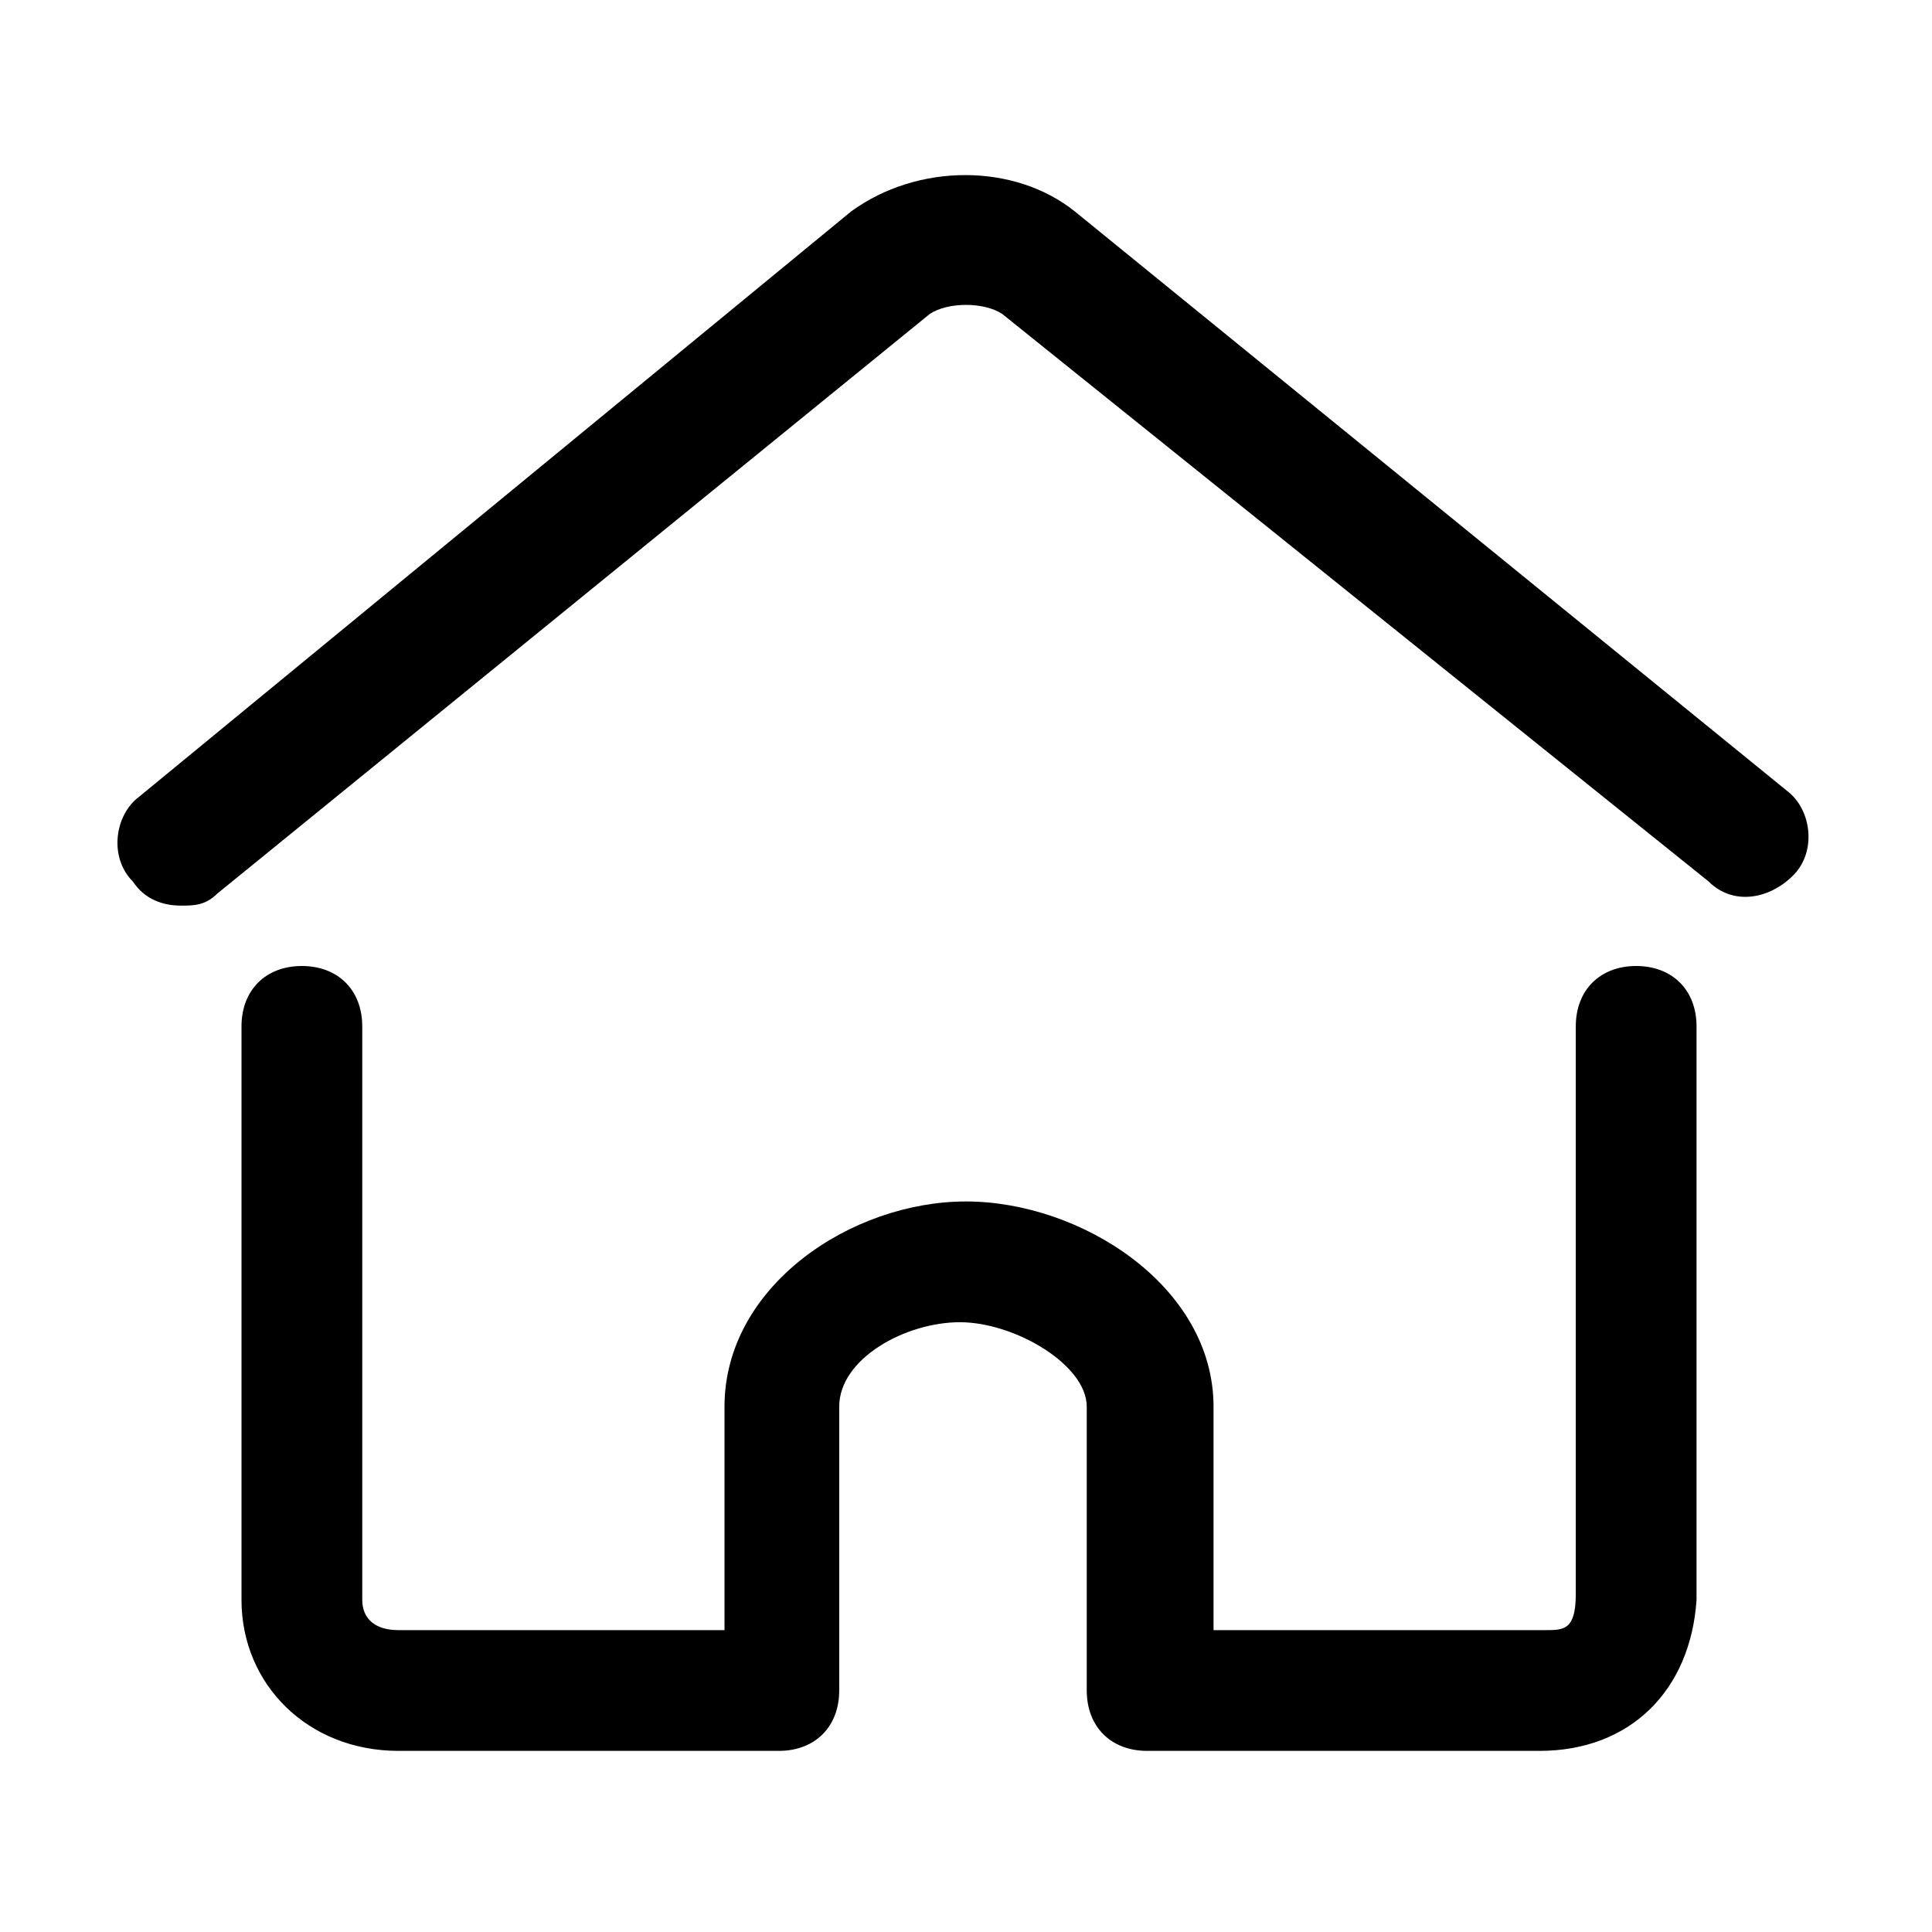
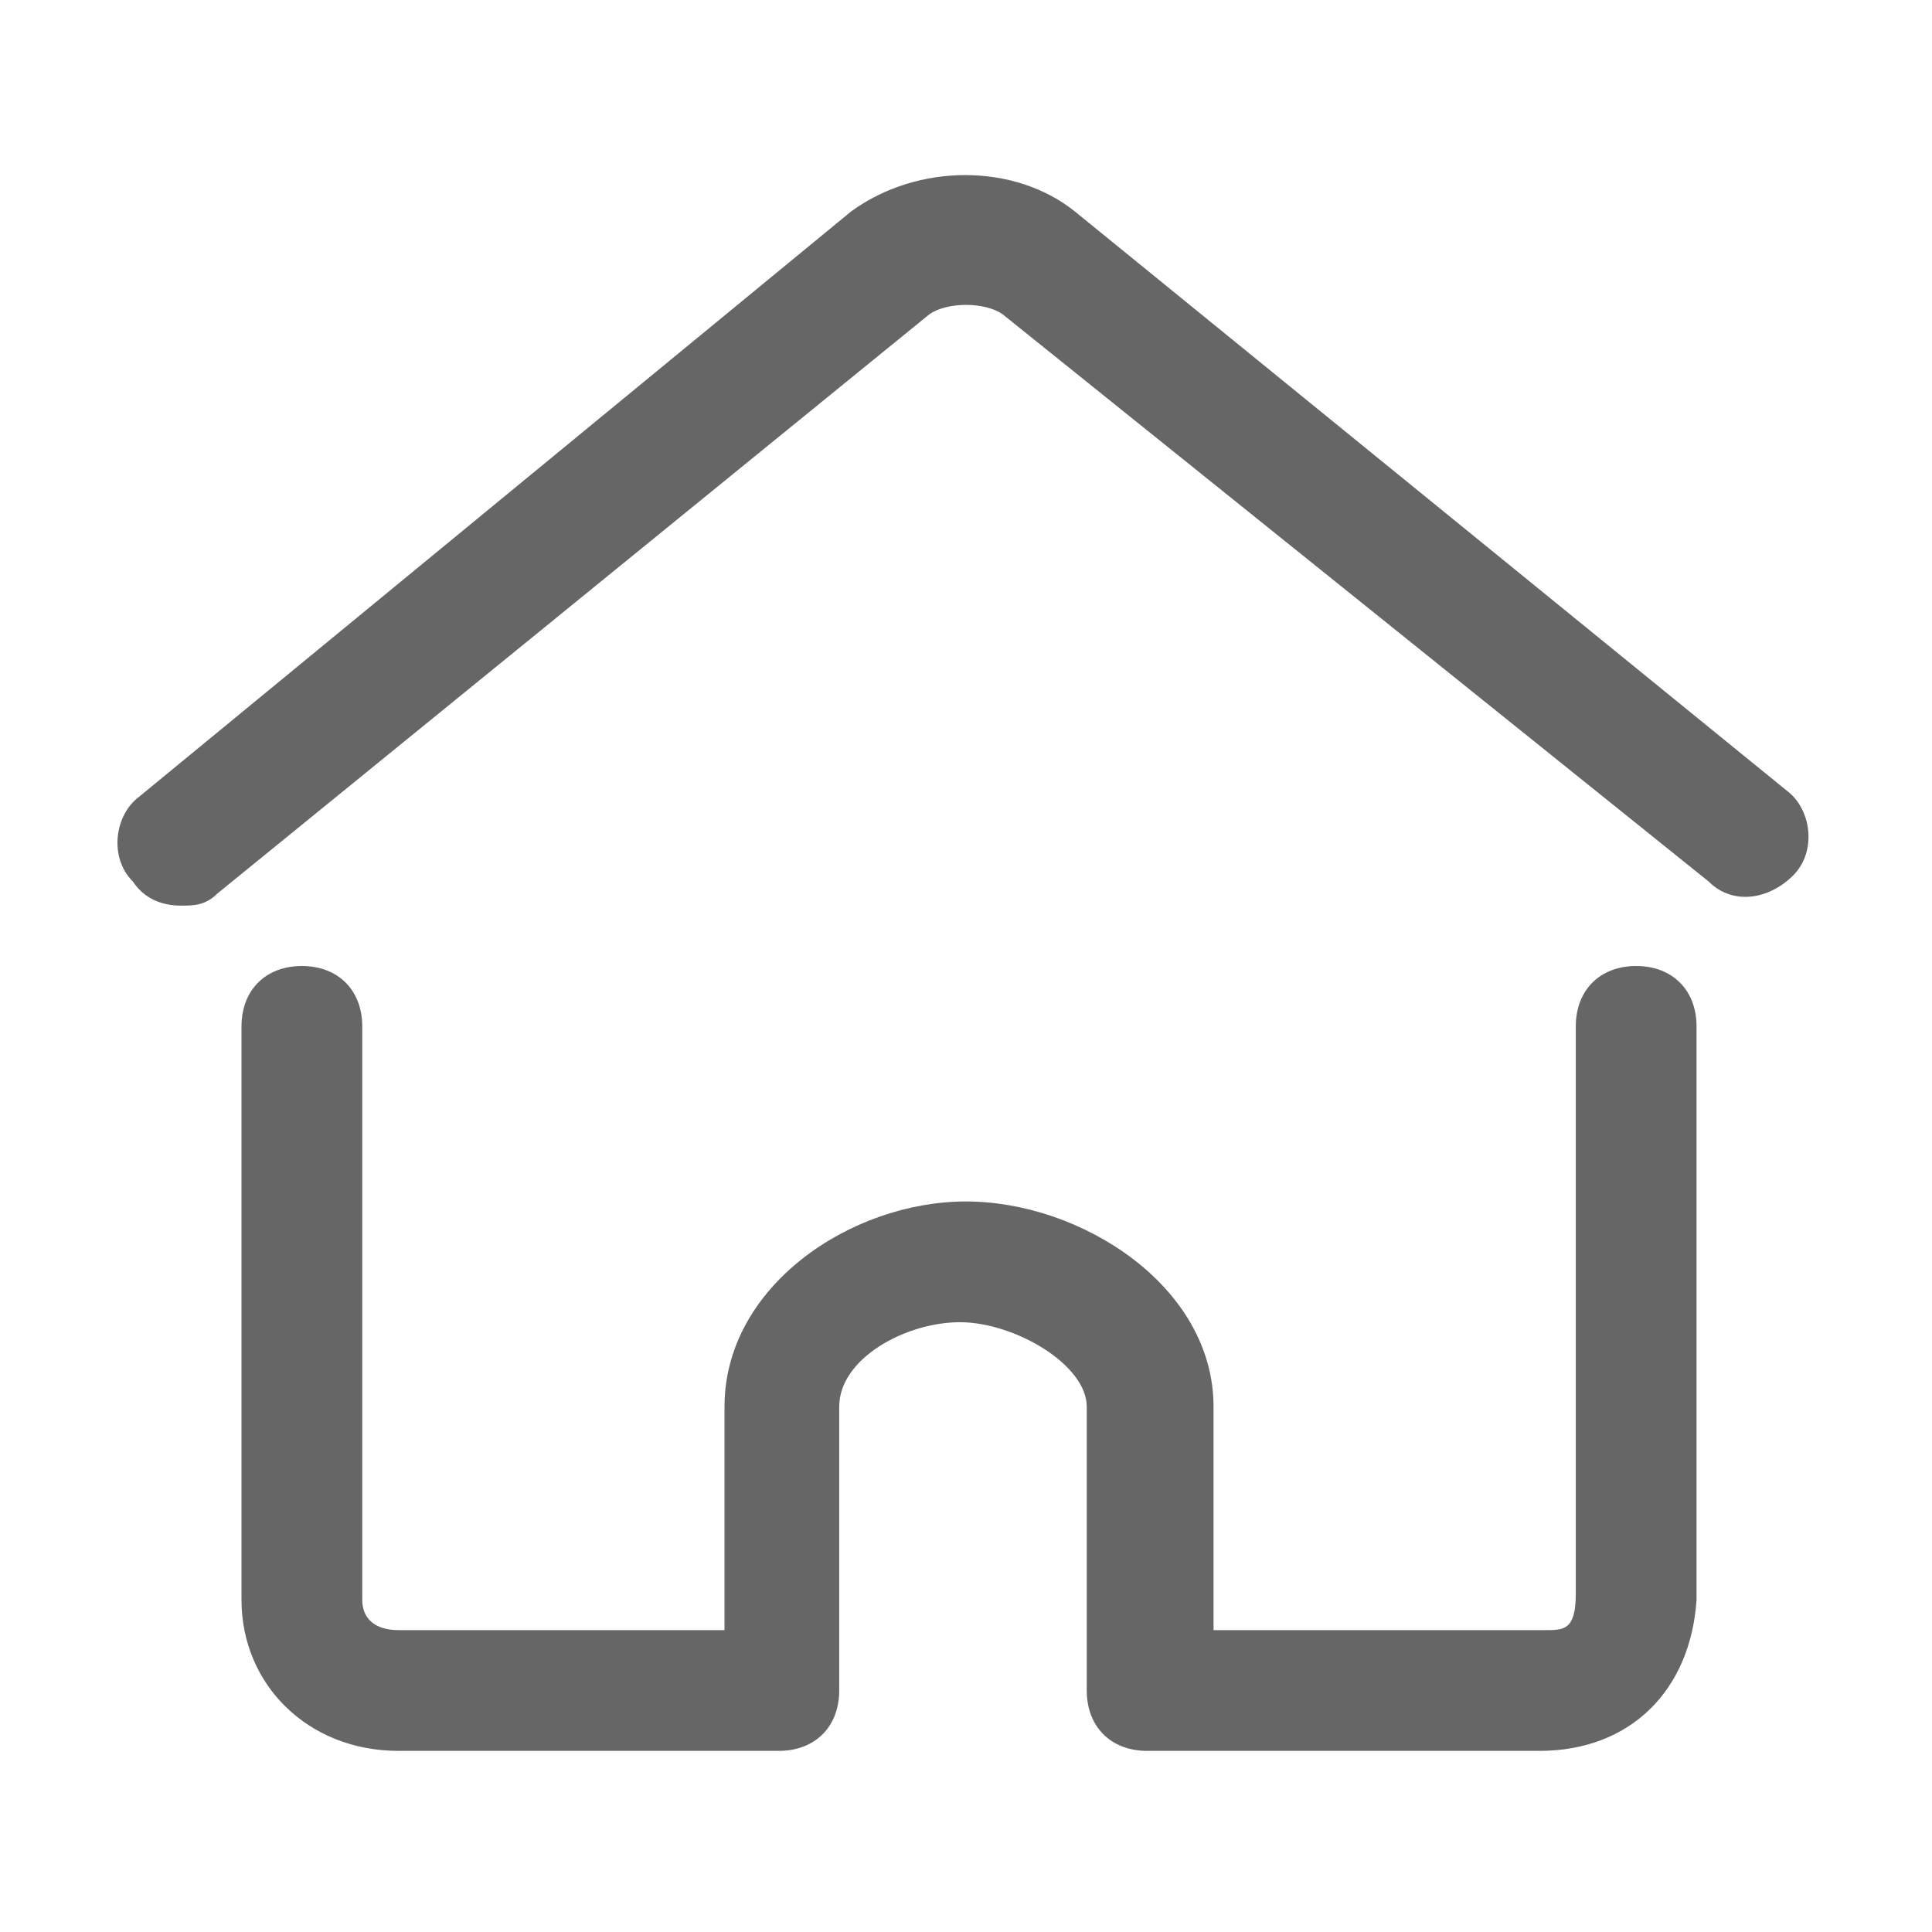
- <svg xmlns="http://www.w3.org/2000/svg" t="1669884802030" class="icon" viewBox="0 0 1024 1024" version="1.1" p-id="940" width="200" height="200">
-   <path d="M96 480c-9.6 0-19.2-3.2-25.6-12.8-12.8-12.8-9.6-35.2 3.2-44.8l377.6-310.4c35.2-25.6 86.4-25.6 118.4 0l377.6 307.2c12.8 9.6 16 32 3.2 44.8-12.8 12.8-32 16-44.8 3.2L531.2 166.4c-9.6-6.4-28.8-6.4-38.4 0L115.2 473.6c-6.4 6.4-12.8 6.4-19.2 6.4zM816 928H608c-19.2 0-32-12.8-32-32v-150.4c0-22.4-38.4-44.8-67.2-44.8-28.8 0-64 19.2-64 44.8V896c0 19.2-12.8 32-32 32H211.2C163.2 928 128 892.8 128 848V544c0-19.2 12.8-32 32-32s32 12.8 32 32v304c0 9.6 6.4 16 19.2 16H384v-118.4c0-64 67.2-108.8 128-108.8s131.2 44.8 131.2 108.8V864h176c9.6 0 16 0 16-19.2V544c0-19.2 12.8-32 32-32s32 12.8 32 32v304C896 896 864 928 816 928z" p-id="941" />
+ <svg width="150" height="150" id="icon-home" viewBox="0 0 1024 1024">
+   <path d="M96 480c-9.6 0-19.2-3.2-25.6-12.8-12.8-12.8-9.6-35.2 3.2-44.8l377.6-310.4c35.2-25.6 86.4-25.6 118.4 0l377.6 307.2c12.8 9.6 16 32 3.2 44.8-12.8 12.8-32 16-44.8 3.2L531.2 166.4c-9.6-6.4-28.8-6.4-38.4 0L115.2 473.6c-6.4 6.4-12.8 6.4-19.2 6.4zM816 928H608c-19.2 0-32-12.8-32-32v-150.4c0-22.4-38.4-44.8-67.2-44.8-28.8 0-64 19.2-64 44.8V896c0 19.2-12.8 32-32 32H211.2C163.2 928 128 892.8 128 848V544c0-19.2 12.8-32 32-32s32 12.8 32 32v304c0 9.6 6.4 16 19.2 16H384v-118.4c0-64 67.2-108.8 128-108.8s131.2 44.8 131.2 108.8V864h176c9.6 0 16 0 16-19.2V544c0-19.2 12.8-32 32-32s32 12.8 32 32v304C896 896 864 928 816 928z" fill="#666666" />
</svg>
